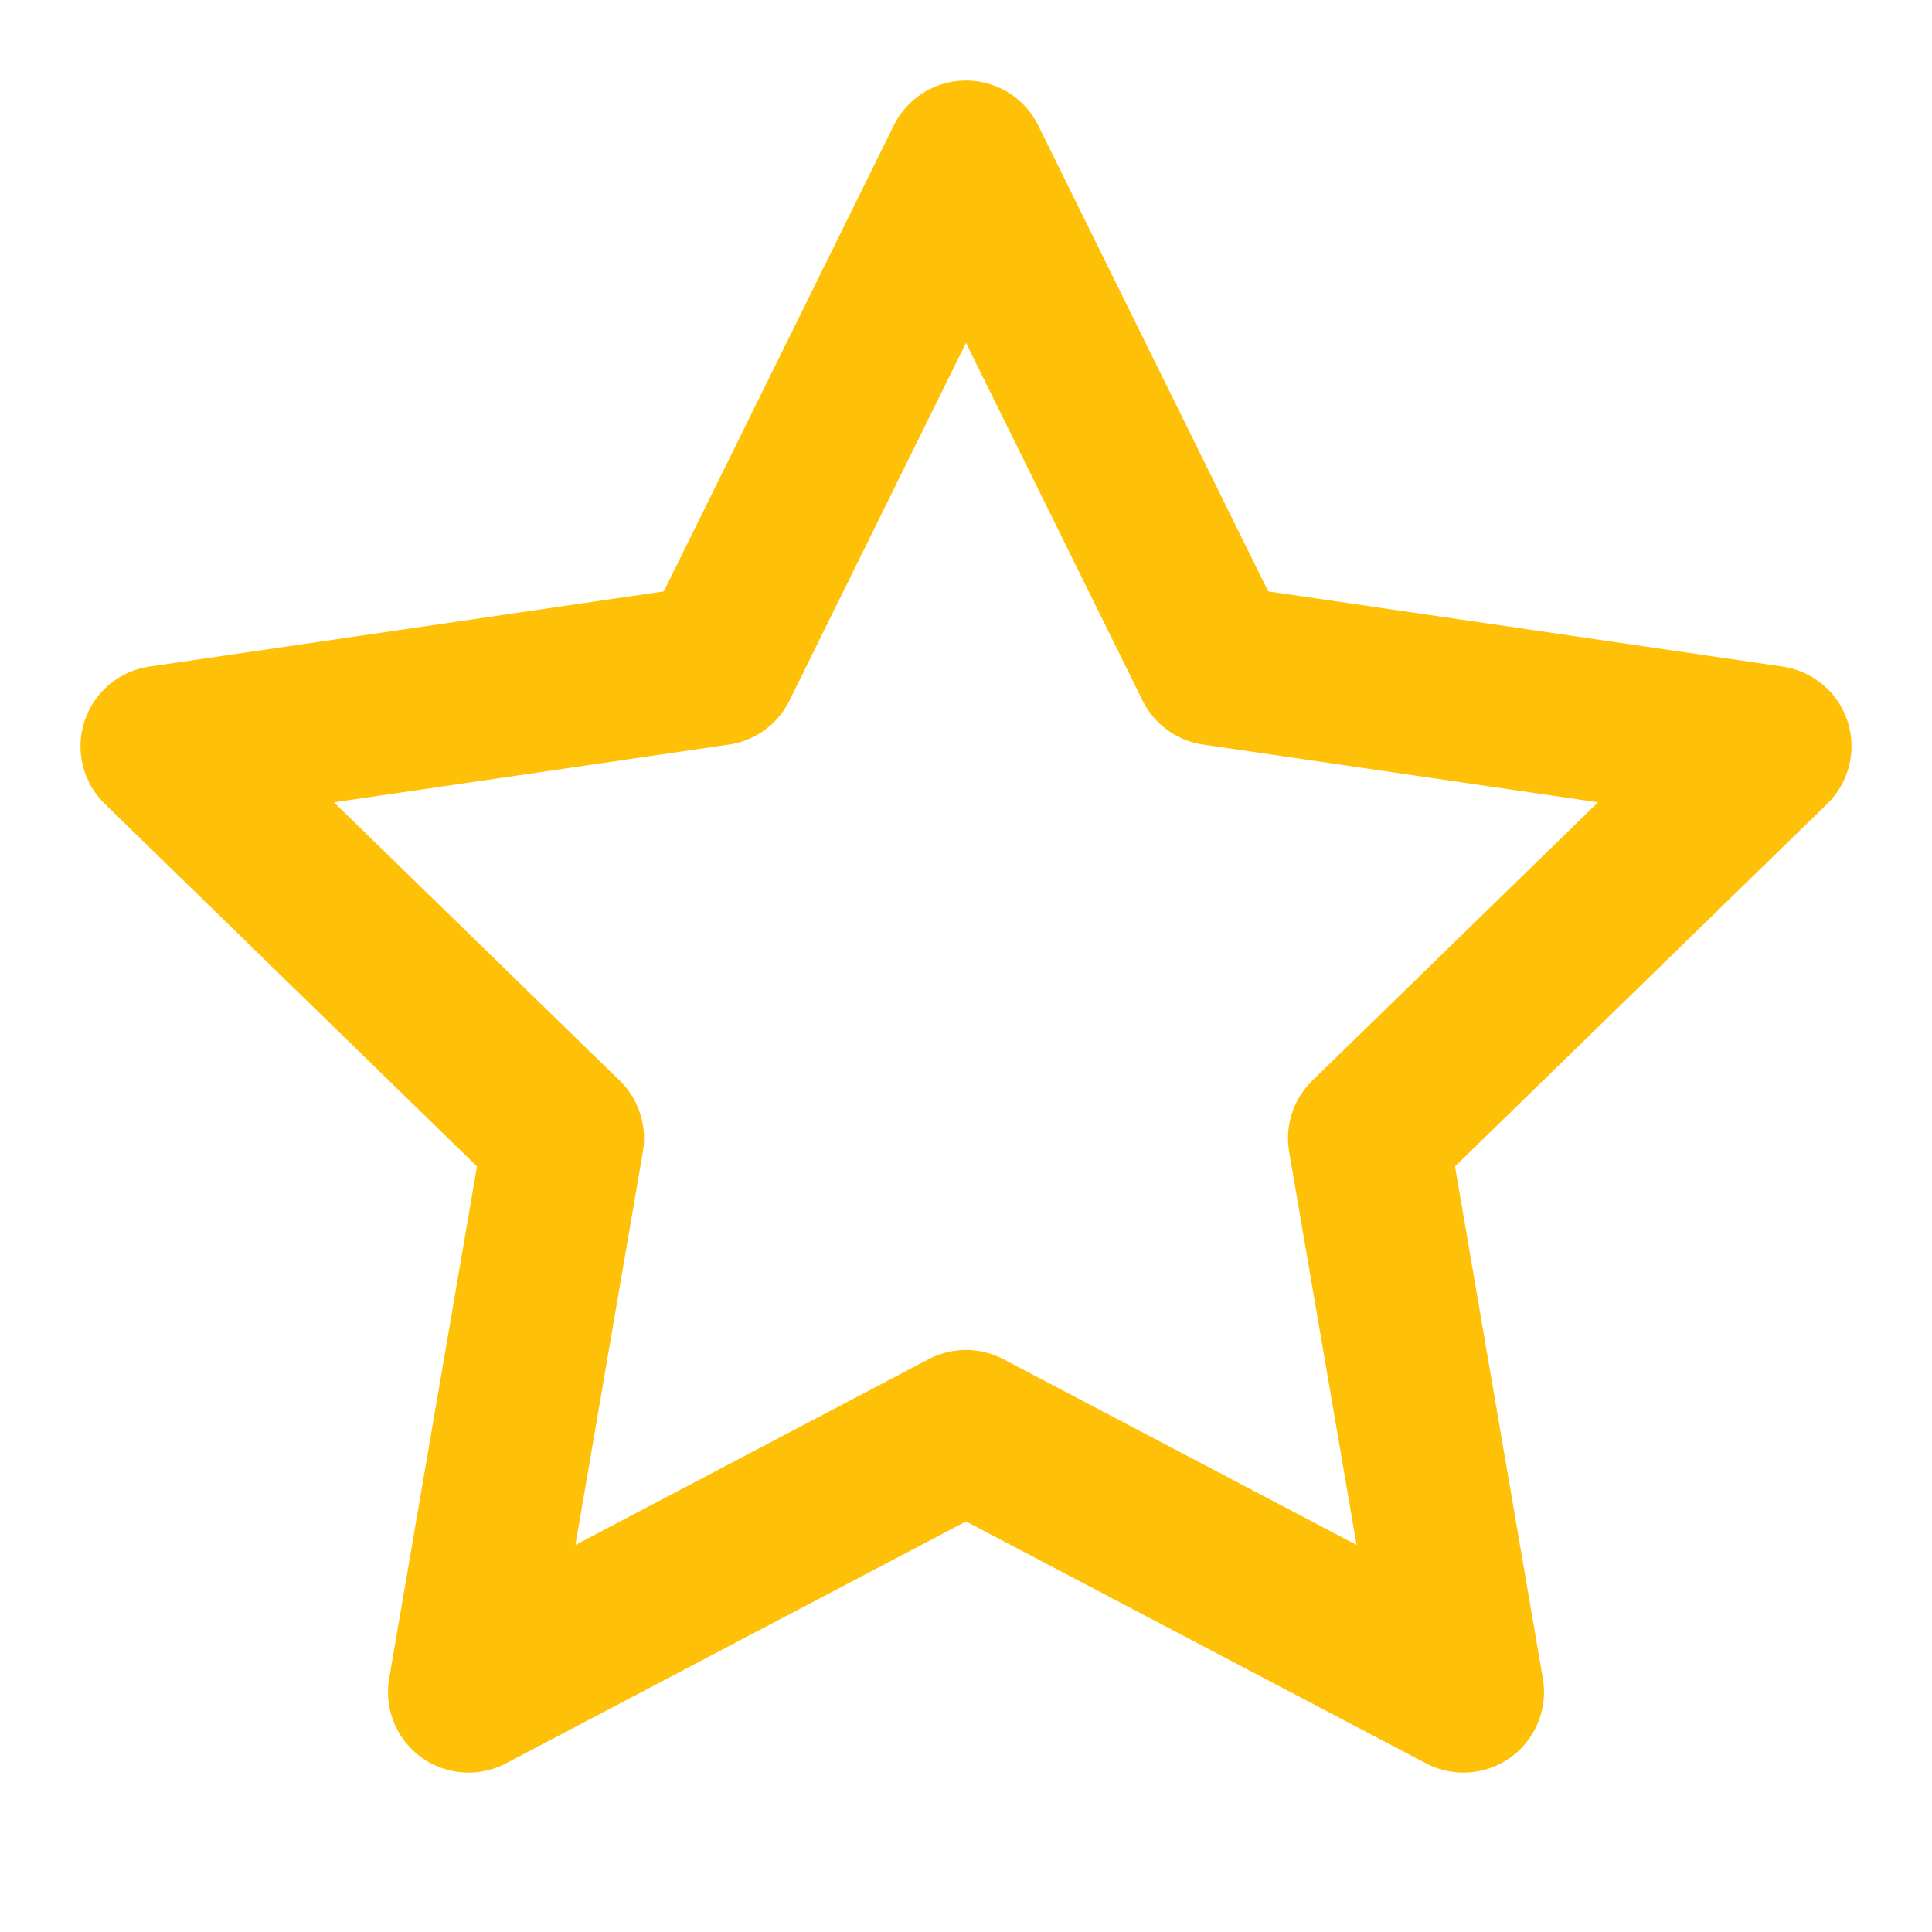
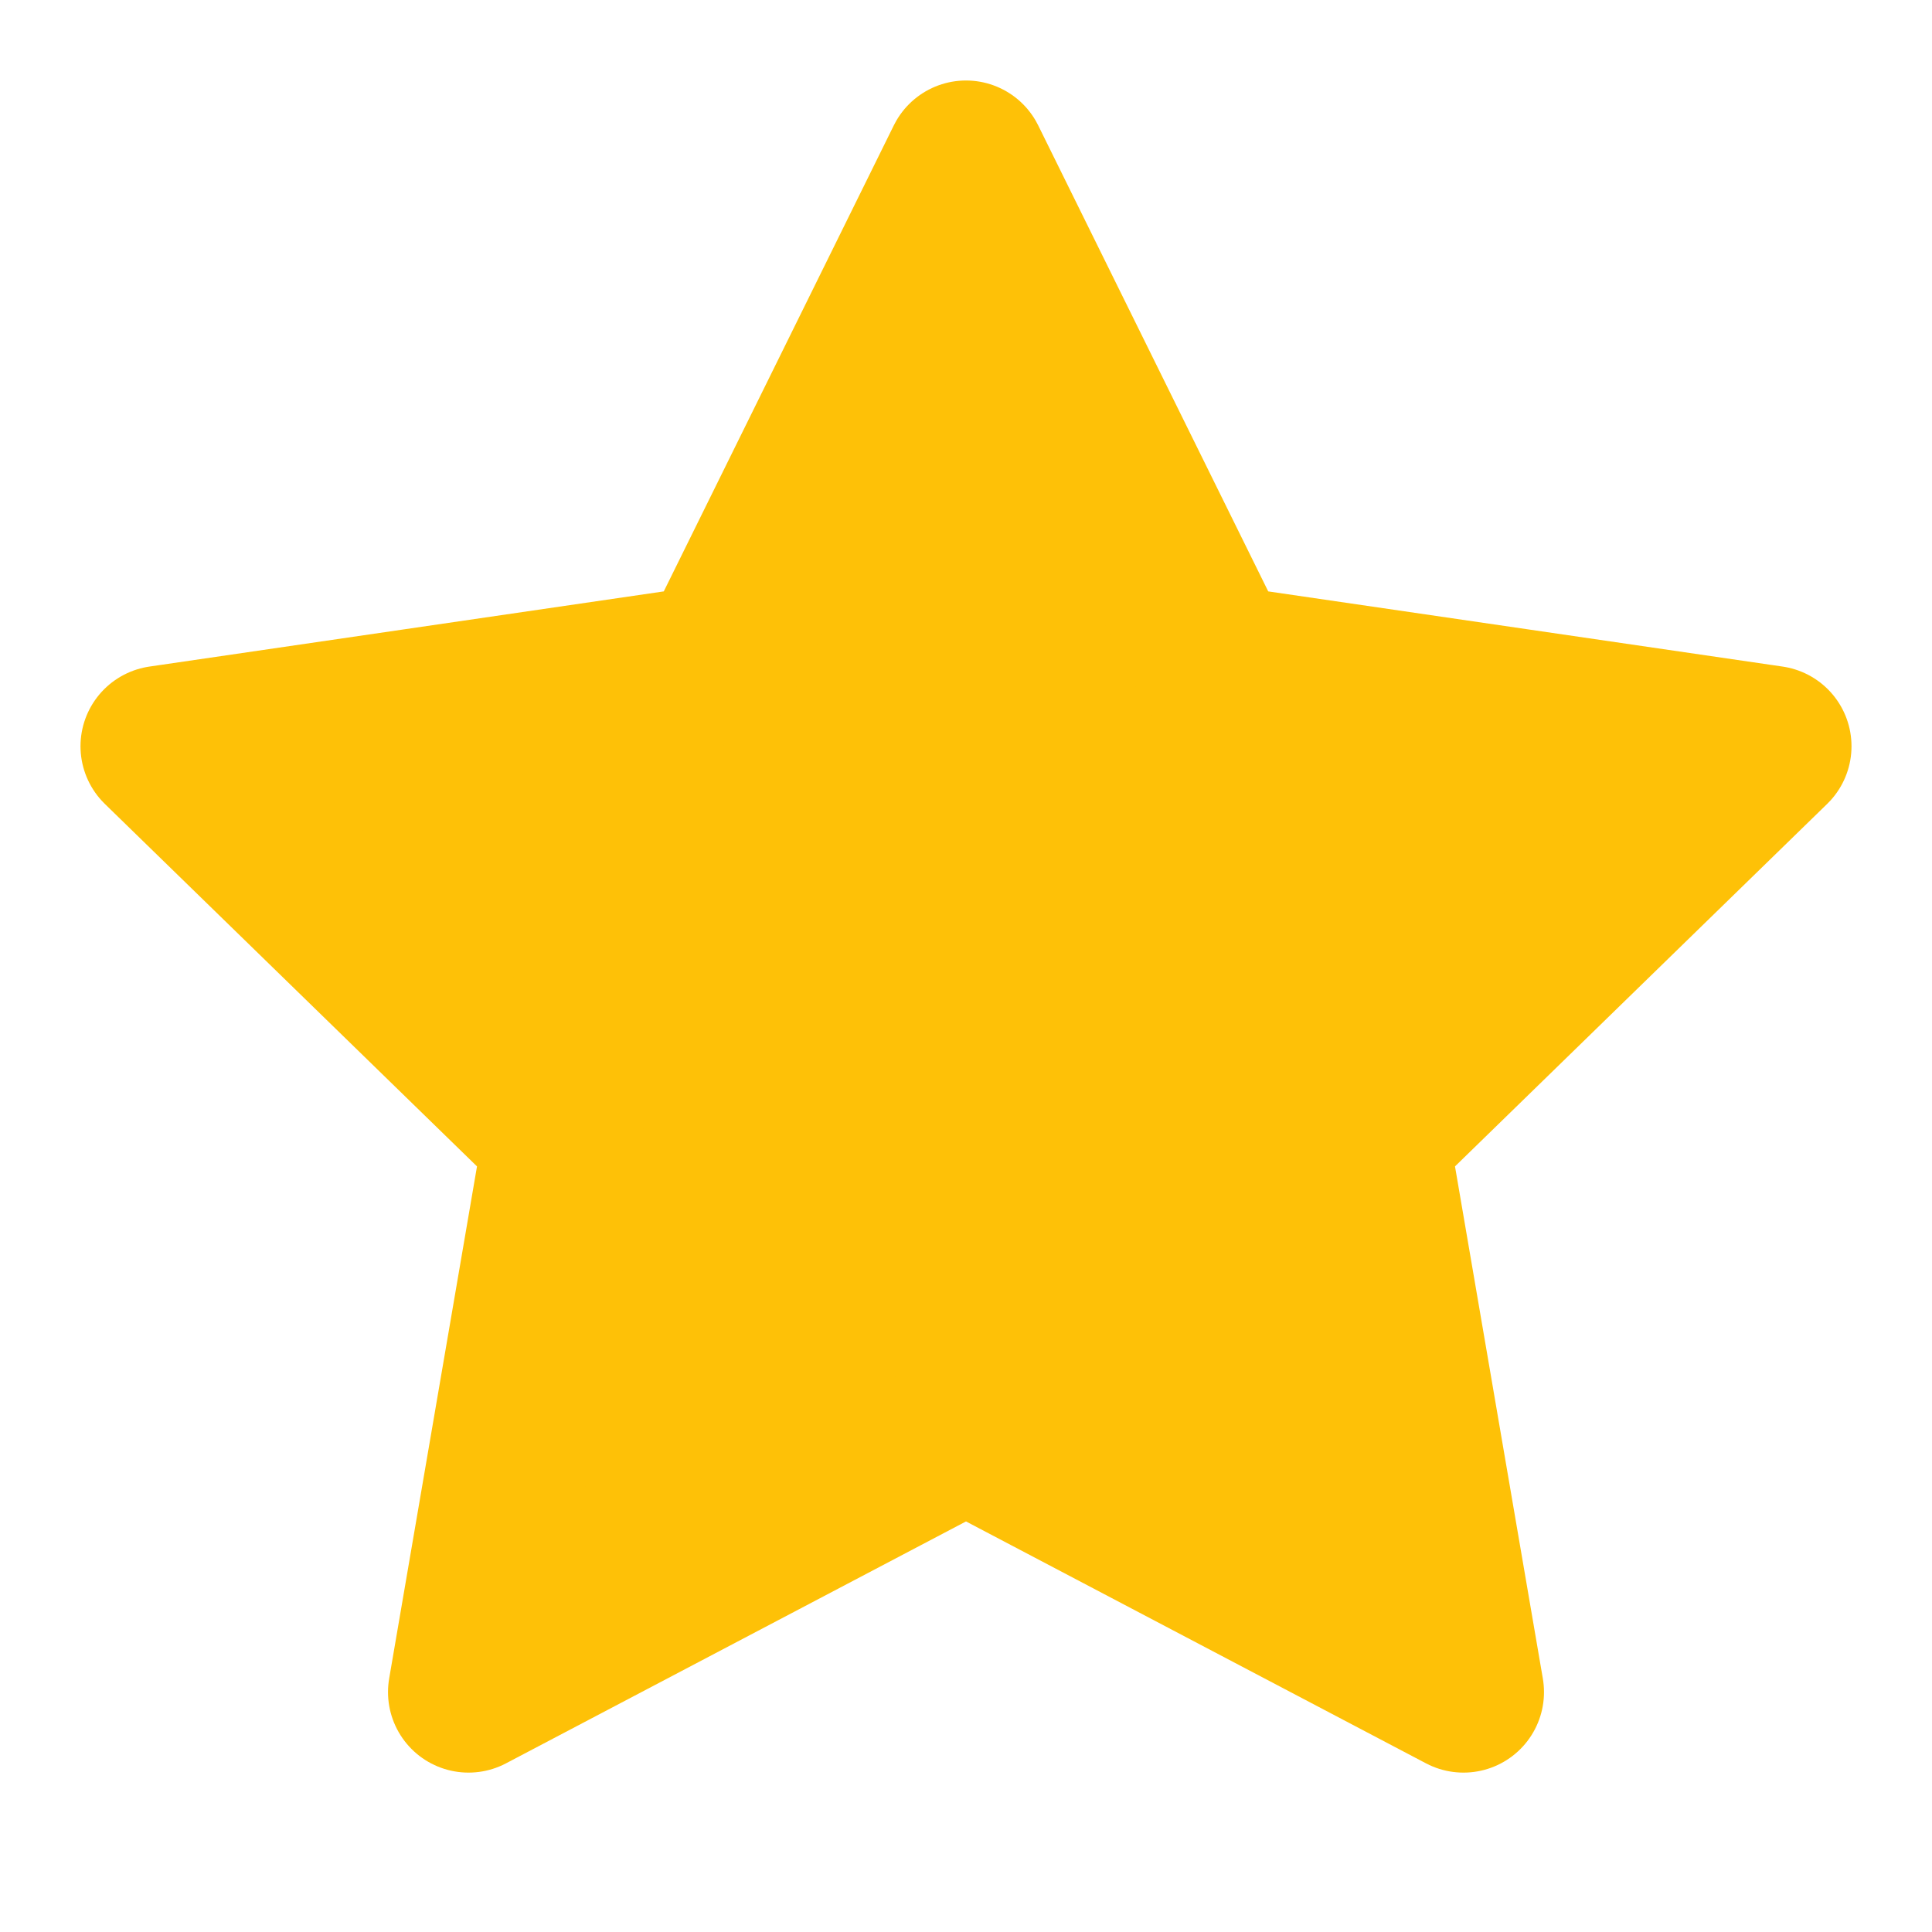
- <svg xmlns="http://www.w3.org/2000/svg" width="24" height="24" viewBox="0 0 24 24" fill="none" stroke="#fec107" stroke-width="2" stroke-linecap="round" stroke-linejoin="round" class="feather feather-star">
+ <svg xmlns="http://www.w3.org/2000/svg" width="24" height="24" viewBox="0 0 24 24" fill="#fec107" stroke="#fec107" stroke-width="2" stroke-linecap="round" stroke-linejoin="round" class="feather feather-star">
  <polygon points="12 2 15.09 8.26 22 9.27 17 14.14 18.18 21.02 12 17.77 5.82 21.02 7 14.14 2 9.27 8.91 8.26 12 2" />
</svg>
